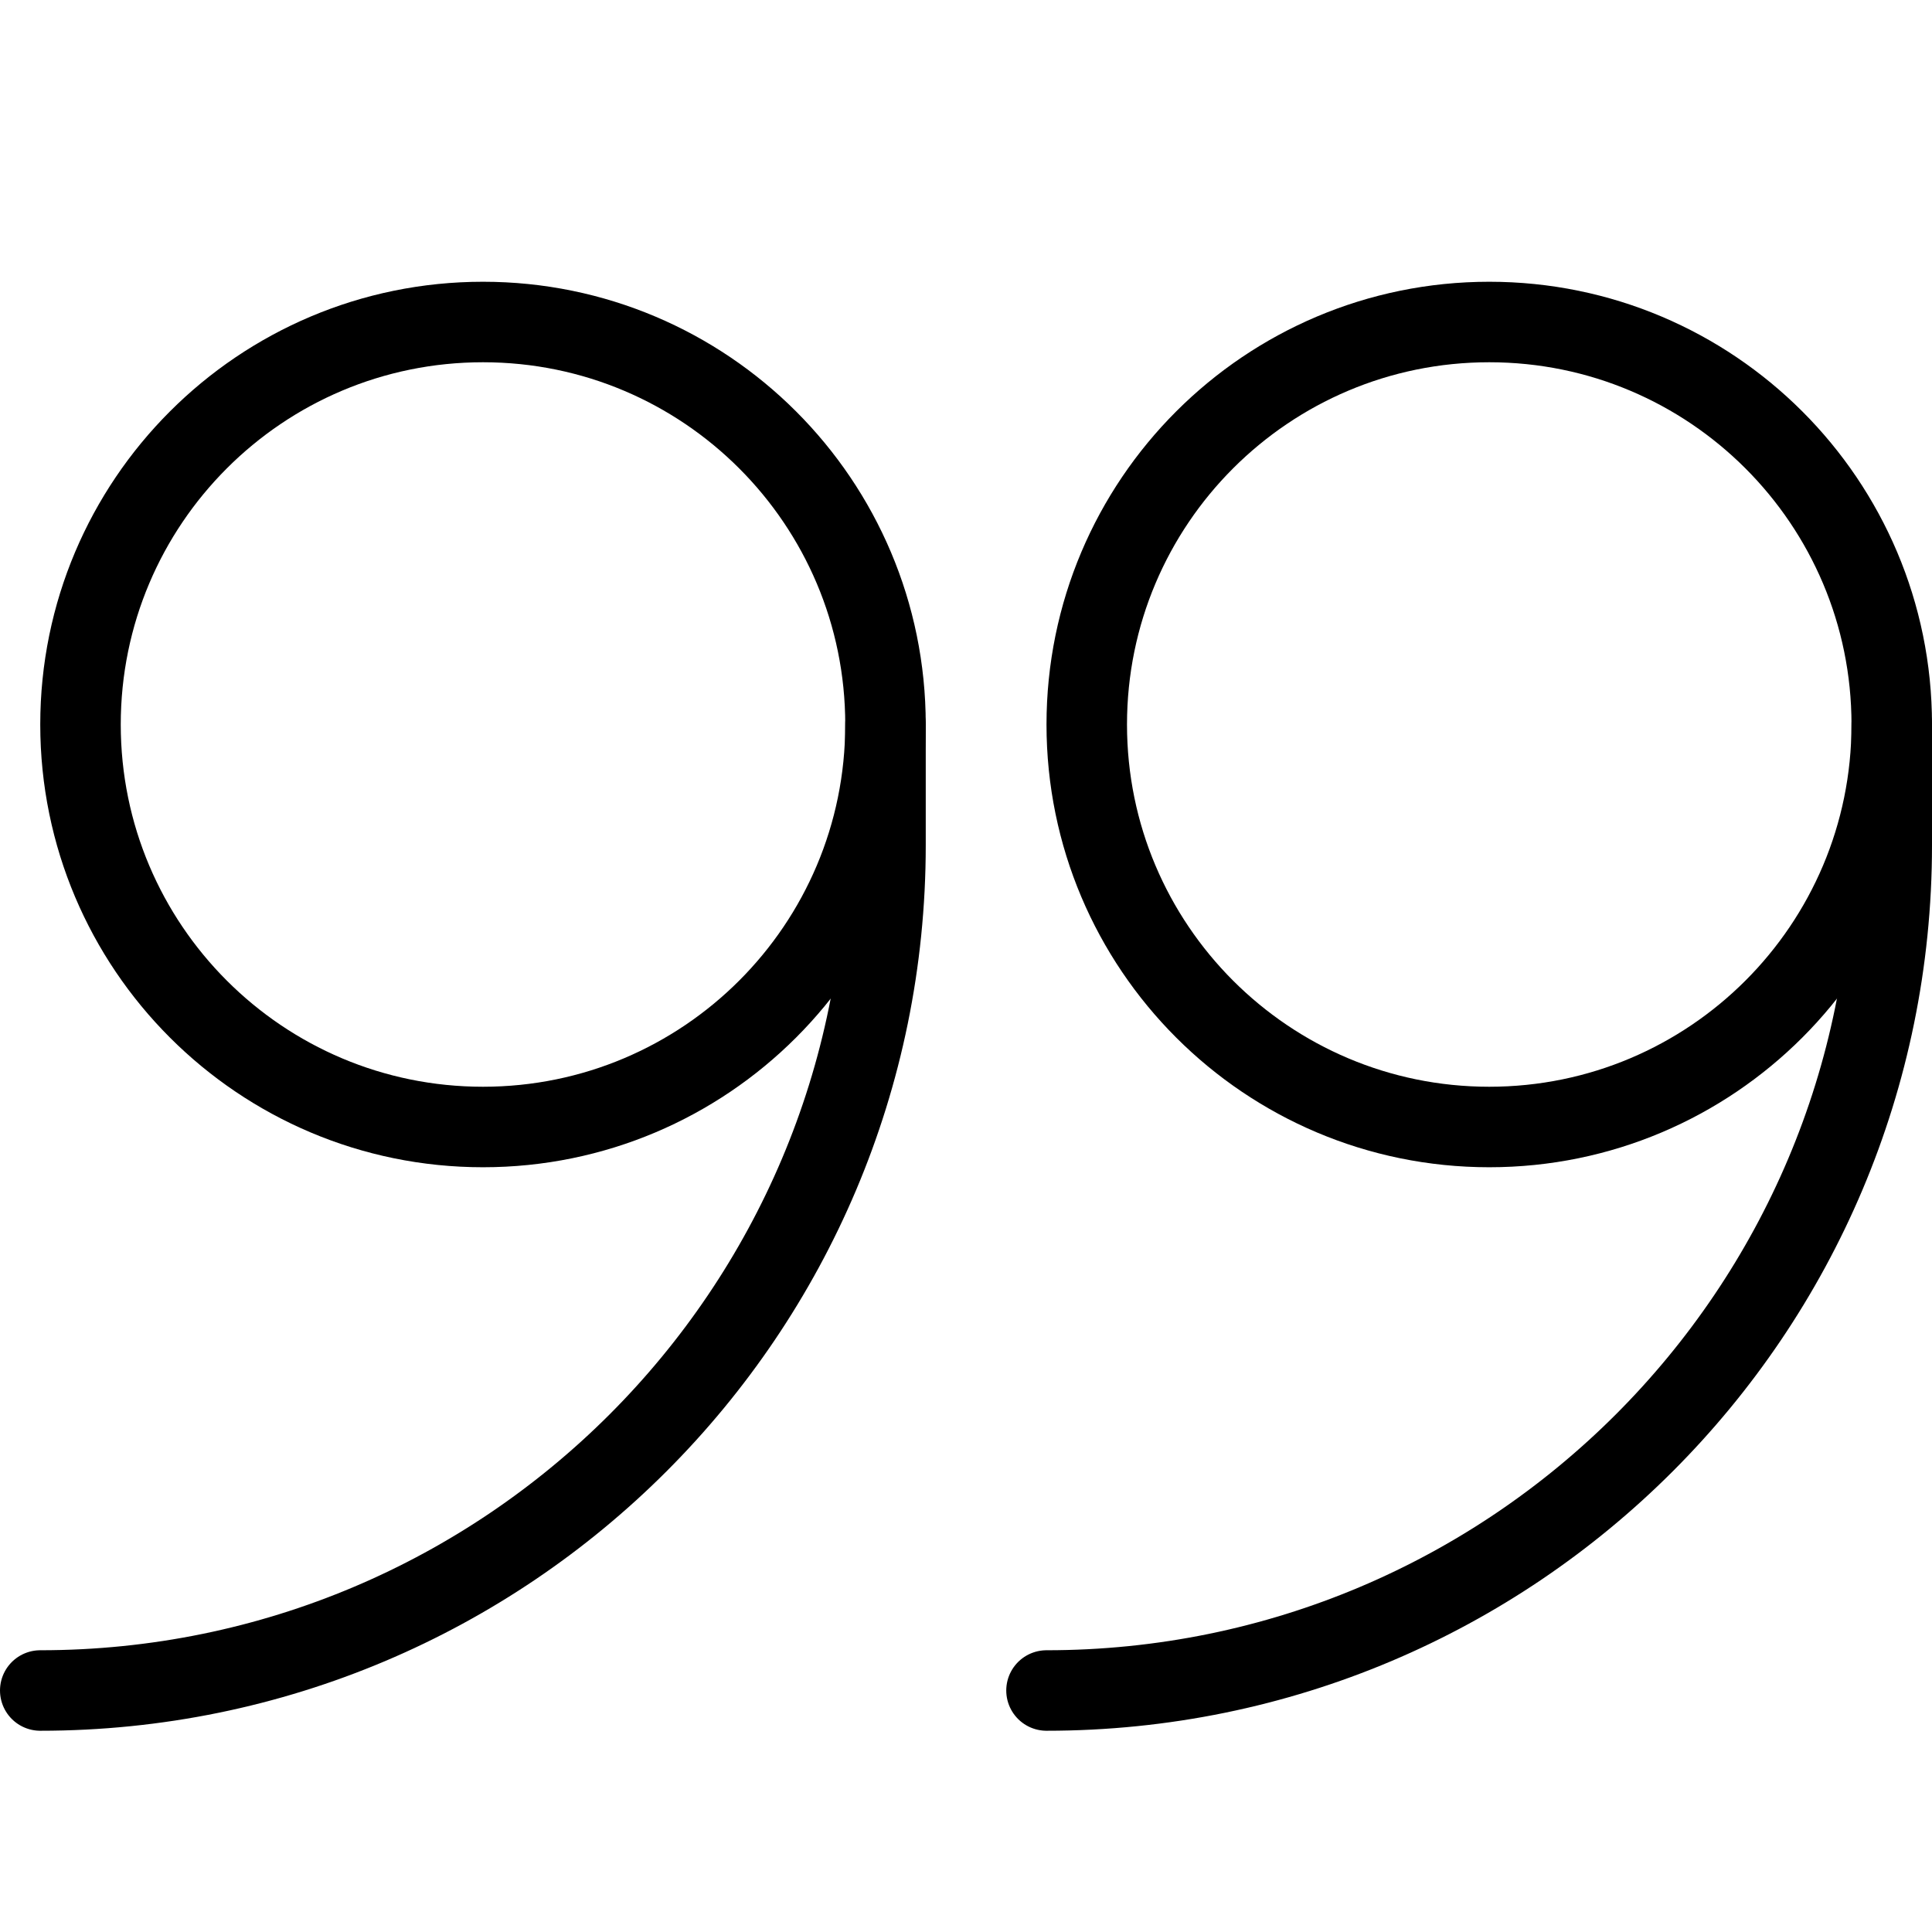
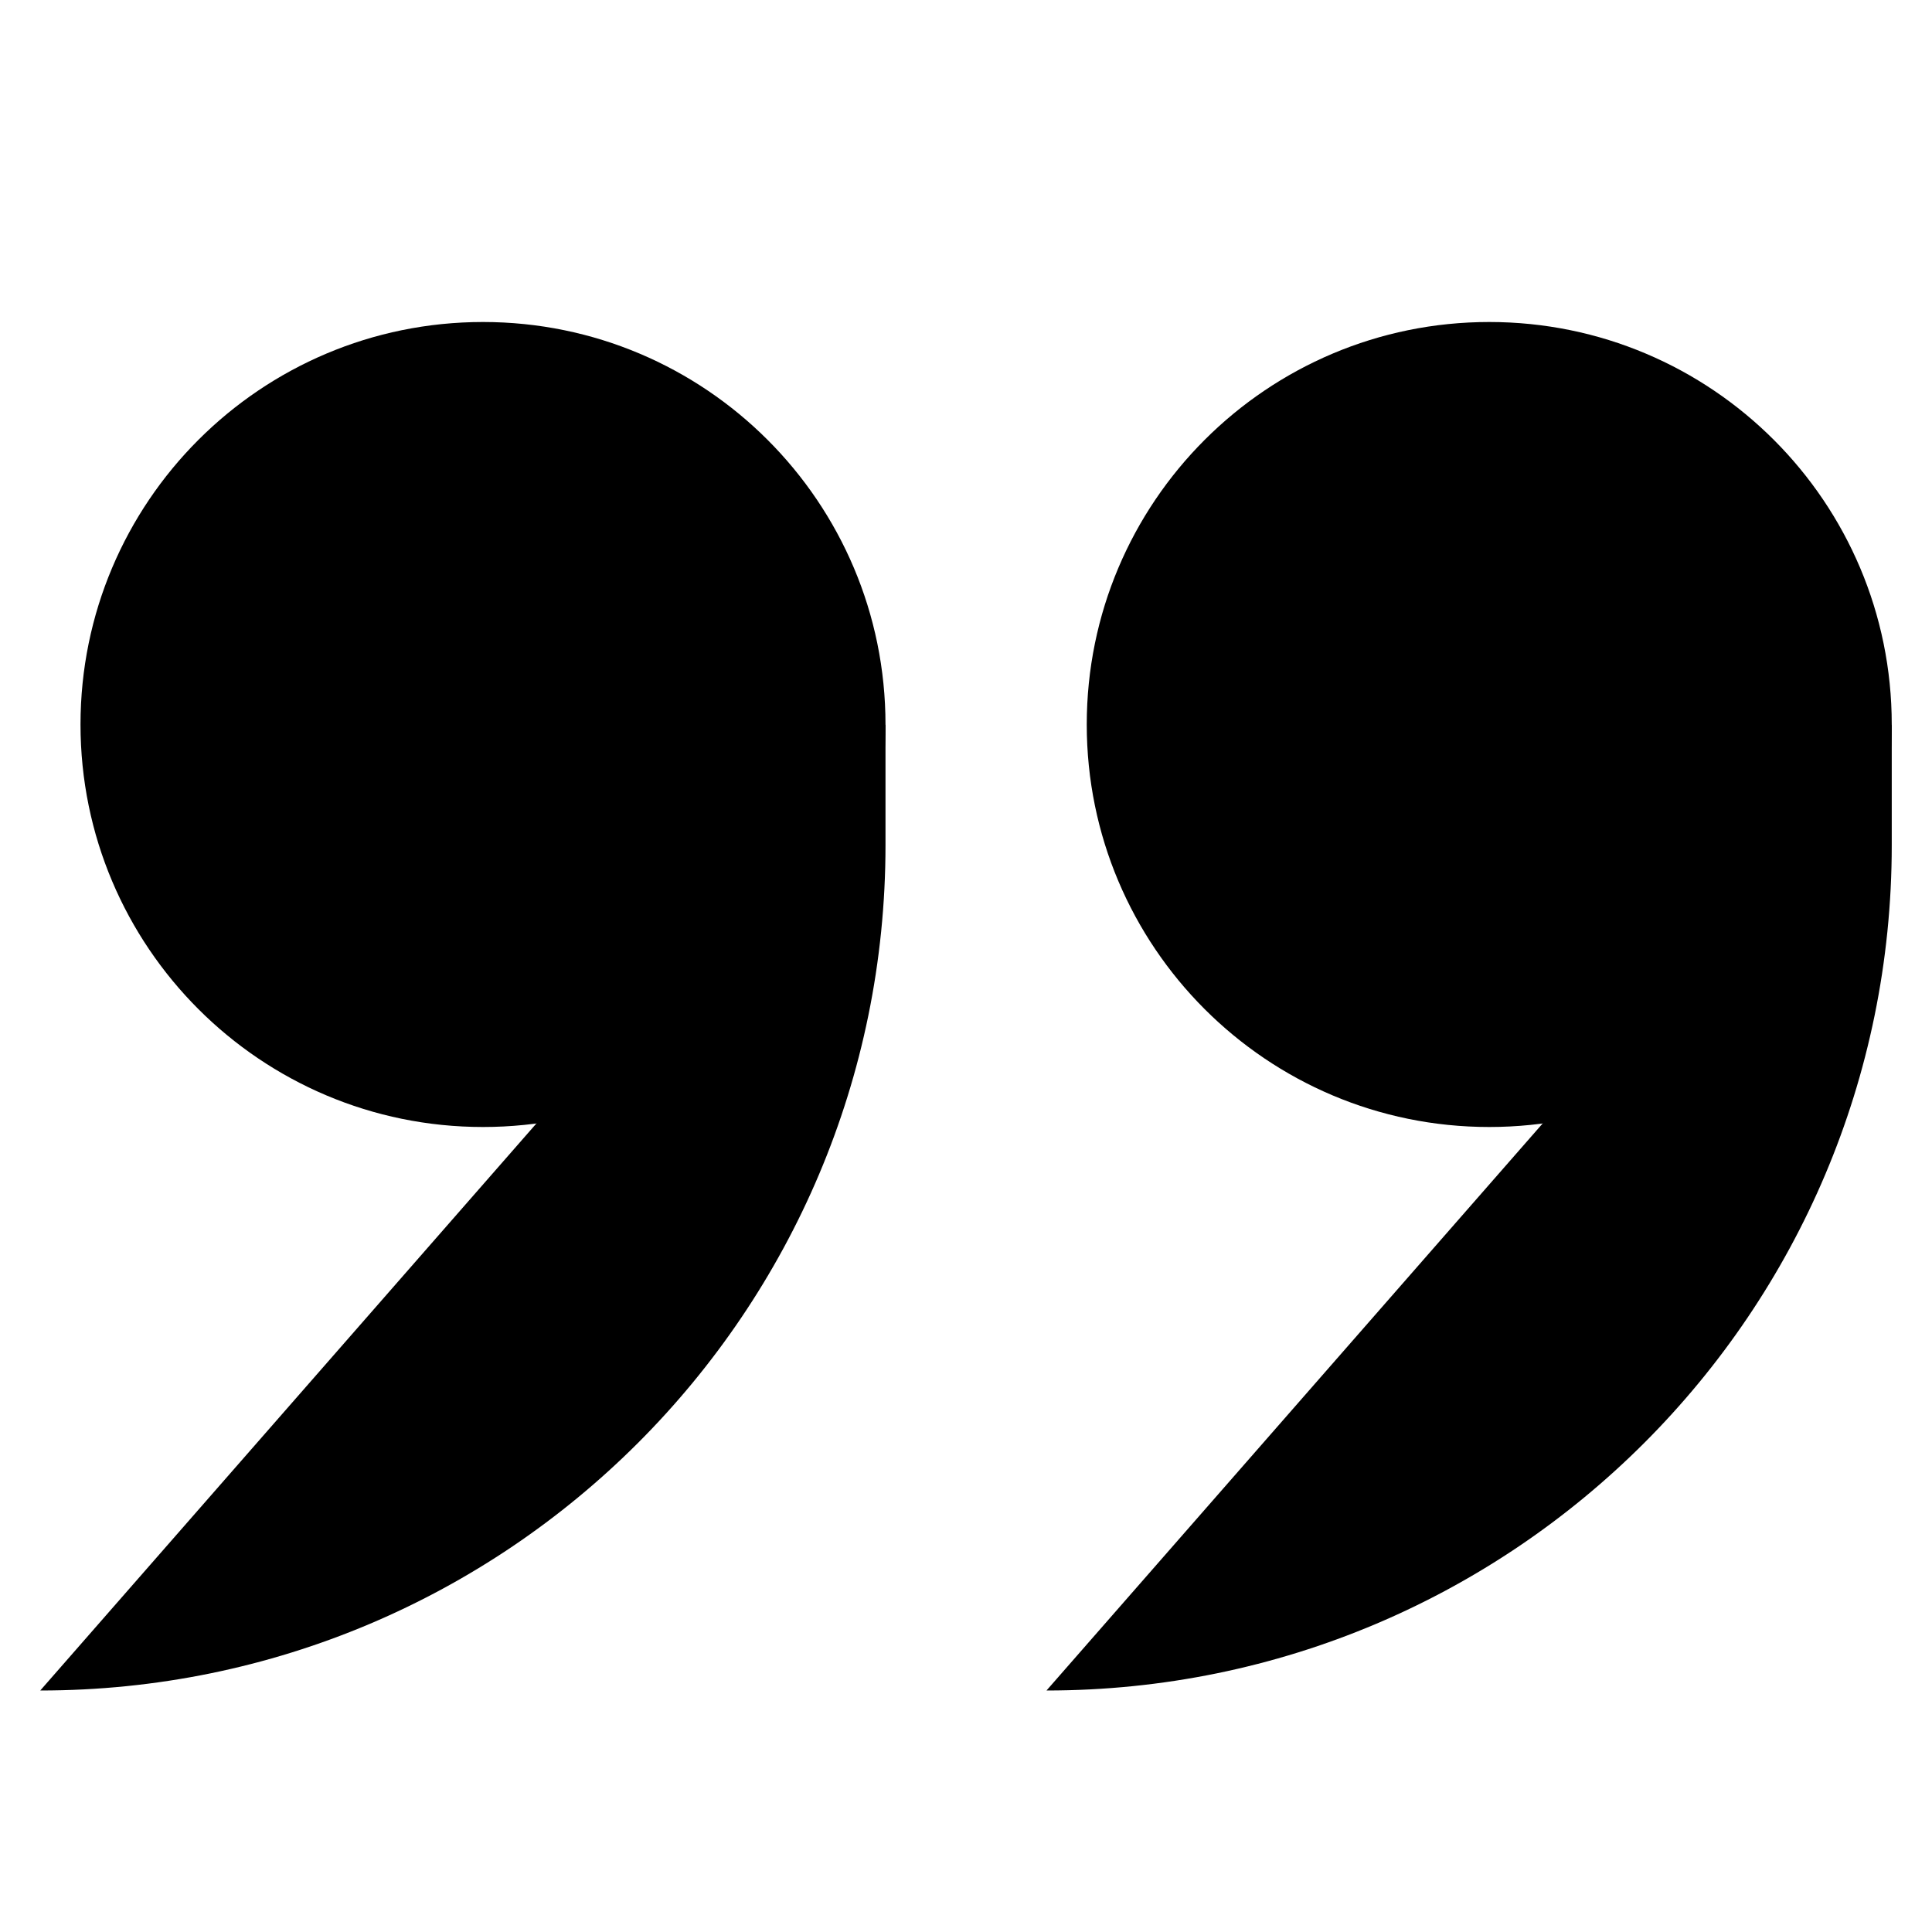
- <svg xmlns="http://www.w3.org/2000/svg" version="1.1" id="Calque_1" x="0px" y="0px" viewBox="0 0 24 24" style="enable-background:new 0 0 24 24;" xml:space="preserve">
-   <style type="text/css">
- 	.st0{fill:none;stroke:#000000;stroke-linecap:round;stroke-linejoin:round;}
- </style>
-   <path class="st0" d="M13,21c5.8,0,10.5-4.7,10.5-10.5V9" />
-   <circle class="st0" cx="18.5" cy="9" r="5" />
-   <path class="st0" d="M0.5,21C6.3,21,11,16.3,11,10.5V9" />
-   <circle class="st0" cx="6" cy="9" r="5" />
+ <svg viewBox="0 0 24 24">
+   <path class="ql-stroke" d="M13,21c5.8,0,10.5-4.7,10.5-10.5V9" />
+   <circle class="ql-stroke" cx="18.5" cy="9" r="5" />
+   <path class="ql-stroke" d="M0.5,21C6.3,21,11,16.3,11,10.5V9" />
+   <circle class="ql-stroke" cx="6" cy="9" r="5" />
</svg>
